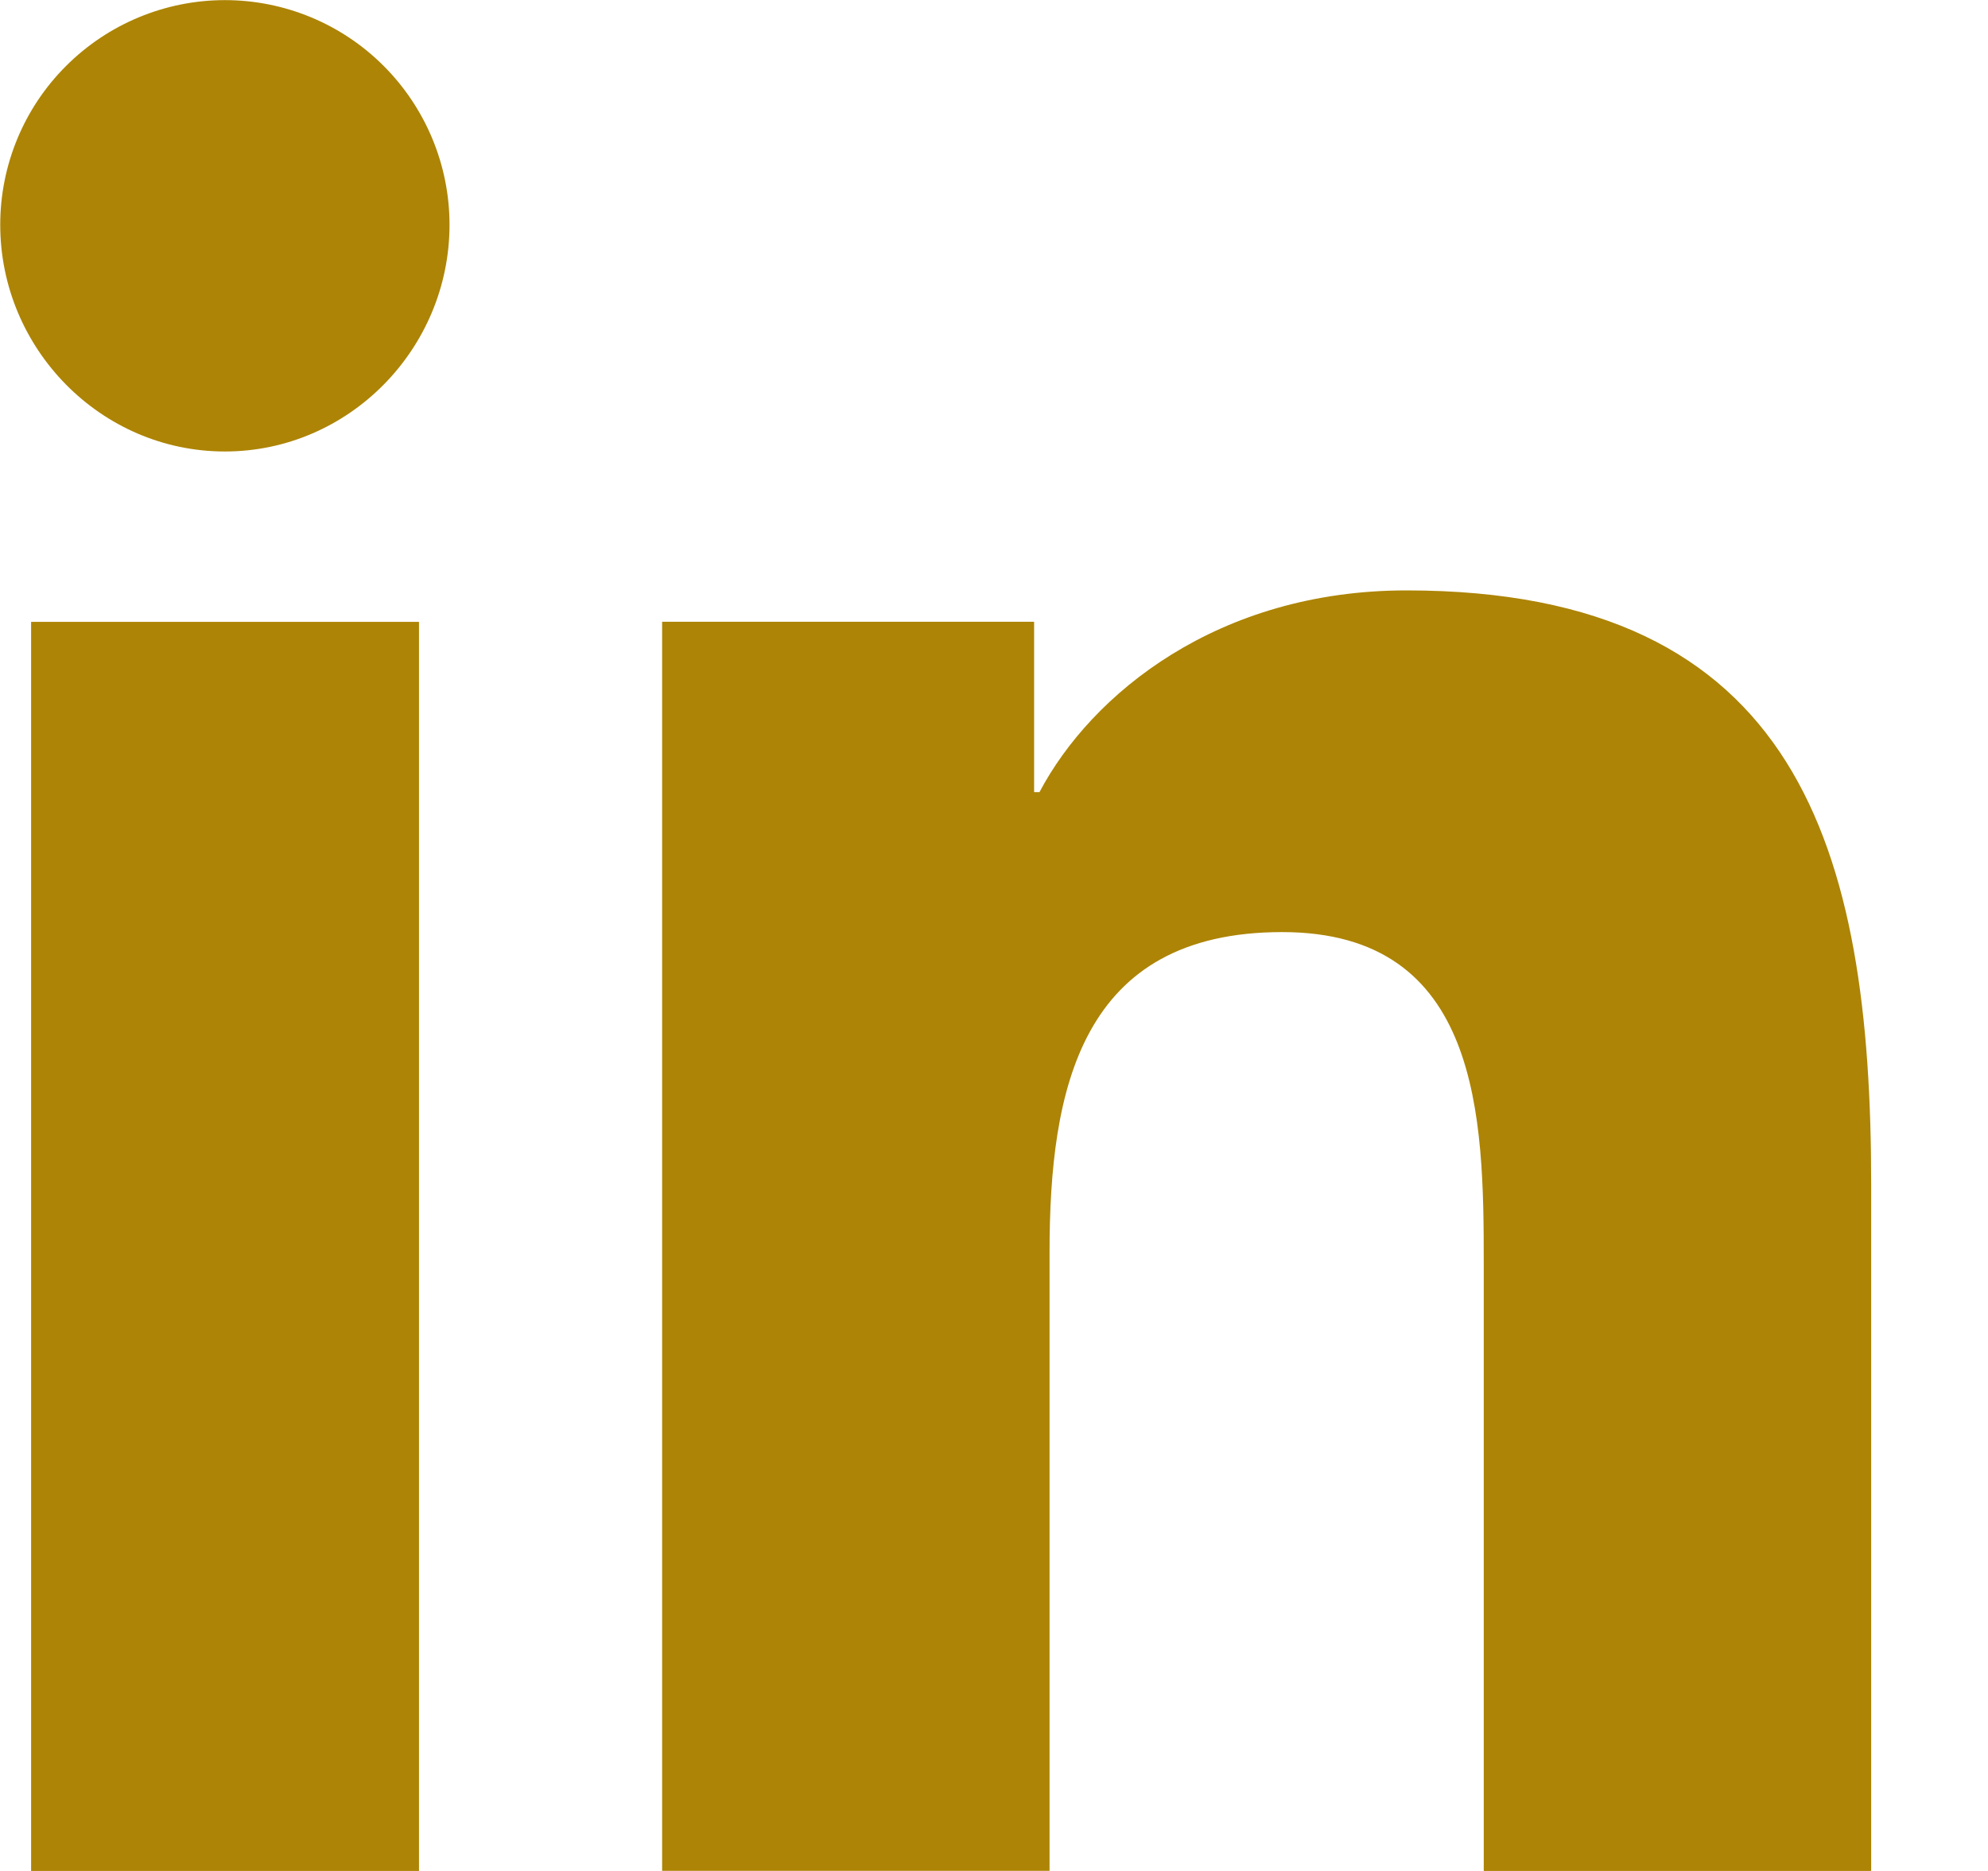
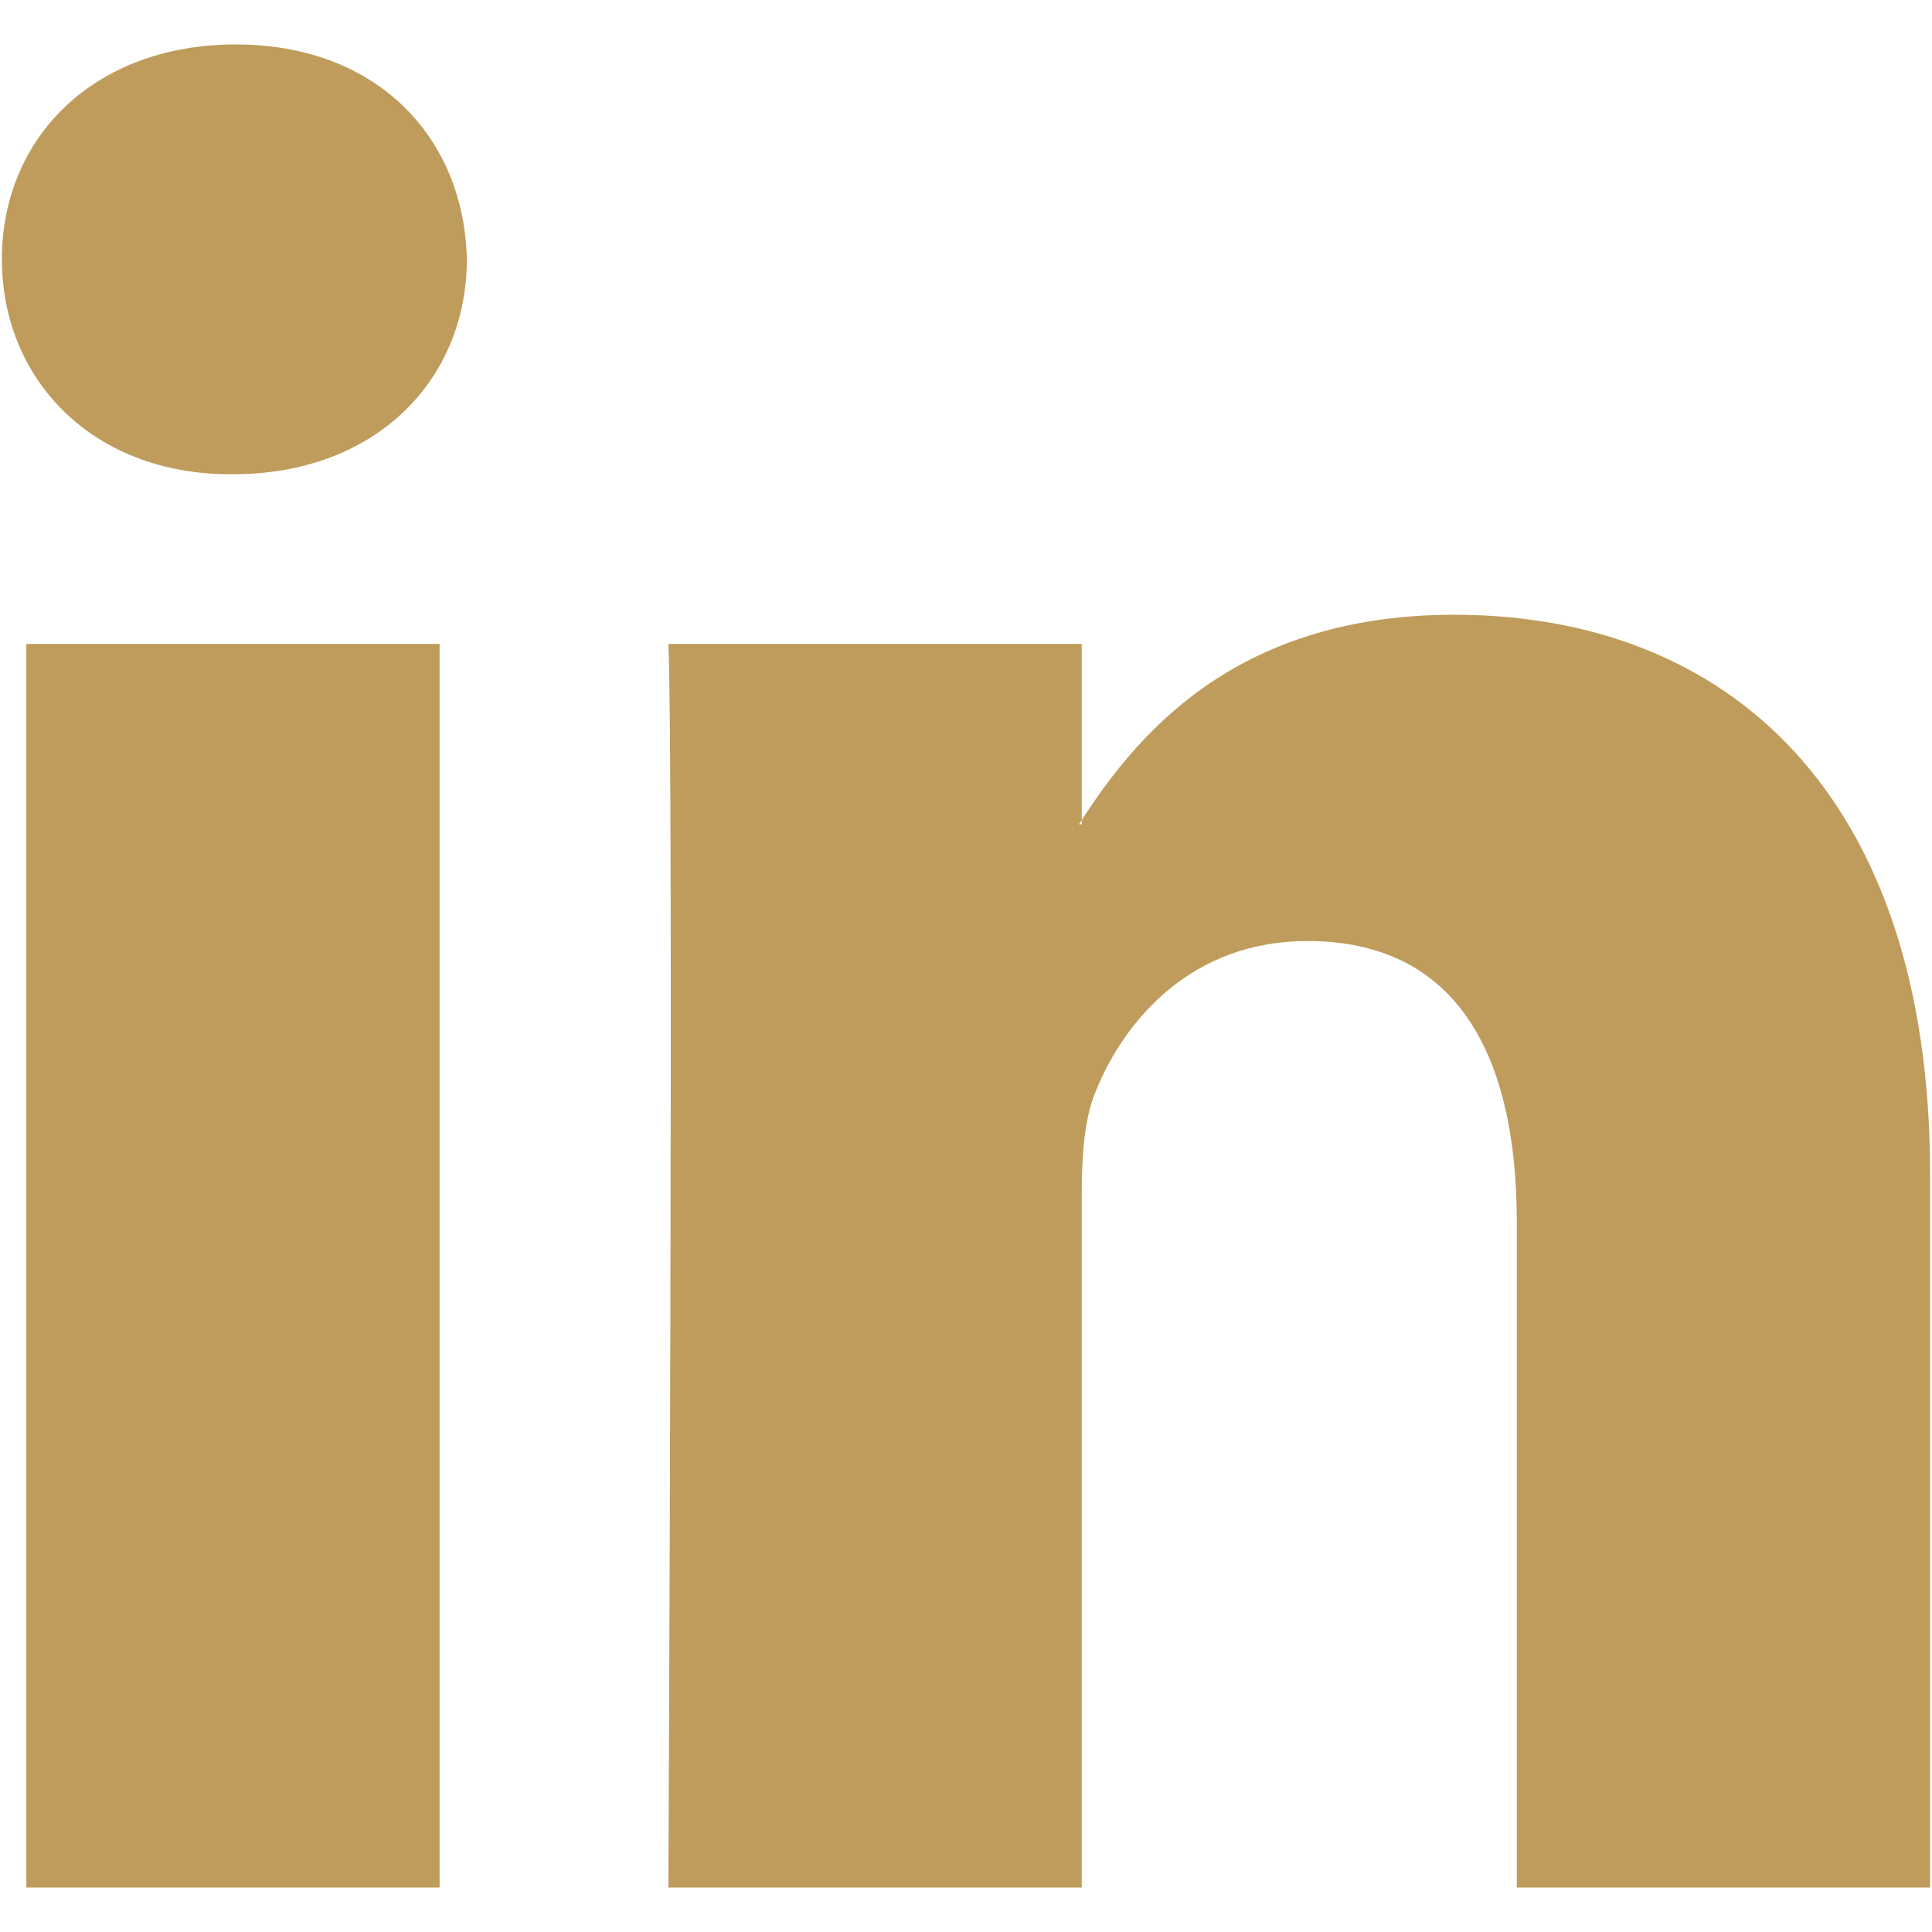
- <svg xmlns="http://www.w3.org/2000/svg" fill="none" viewBox="0 0 17 16">
-   <path d="m3.583 16h-3.317v-10.682h3.317v10.682zm-1.66-12.139c-1.061 0-1.921-0.879-1.921-1.939 0-0.509 0.202-0.998 0.563-1.358 0.36-0.36 0.849-0.563 1.358-0.563s0.998 0.202 1.358 0.563c0.36 0.36 0.563 0.849 0.563 1.358 0 1.061-0.861 1.939-1.921 1.939zm14.075 12.139h-3.31v-5.2c0-1.239-0.025-2.829-1.724-2.829-1.725 0-1.989 1.346-1.989 2.739v5.289h-3.313v-10.682h3.181v1.457h0.046c0.443-0.839 1.525-1.725 3.138-1.725 3.357 0 3.974 2.211 3.974 5.082v5.868h-0.004z" fill="#AD8405" />
+ <svg xmlns="http://www.w3.org/2000/svg" fill="#bf9c5b" width="40px" height="40px" version="1.1" viewBox="0 0 512 512" xml:space="preserve">
+   <g id="7935ec95c421cee6d86eb22ecd125aef">
+     <path style="display: inline; fill-rule: evenodd; clip-rule: evenodd;" d="M116.504,500.219V170.654H6.975v329.564H116.504   L116.504,500.219z M61.751,125.674c38.183,0,61.968-25.328,61.968-56.953c-0.722-32.328-23.785-56.941-61.252-56.941   C24.994,11.781,0.5,36.394,0.5,68.722c0,31.625,23.772,56.953,60.53,56.953H61.751L61.751,125.674z M177.124,500.219   c0,0,1.437-298.643,0-329.564H286.67v47.794h-0.727c14.404-22.49,40.354-55.533,99.44-55.533   c72.085,0,126.116,47.103,126.116,148.333v188.971H401.971V323.912c0-44.301-15.848-74.531-55.497-74.531   c-30.254,0-48.284,20.38-56.202,40.08c-2.897,7.012-3.602,16.861-3.602,26.711v184.047H177.124L177.124,500.219z">
+ 
+ </path>
+   </g>
</svg>
